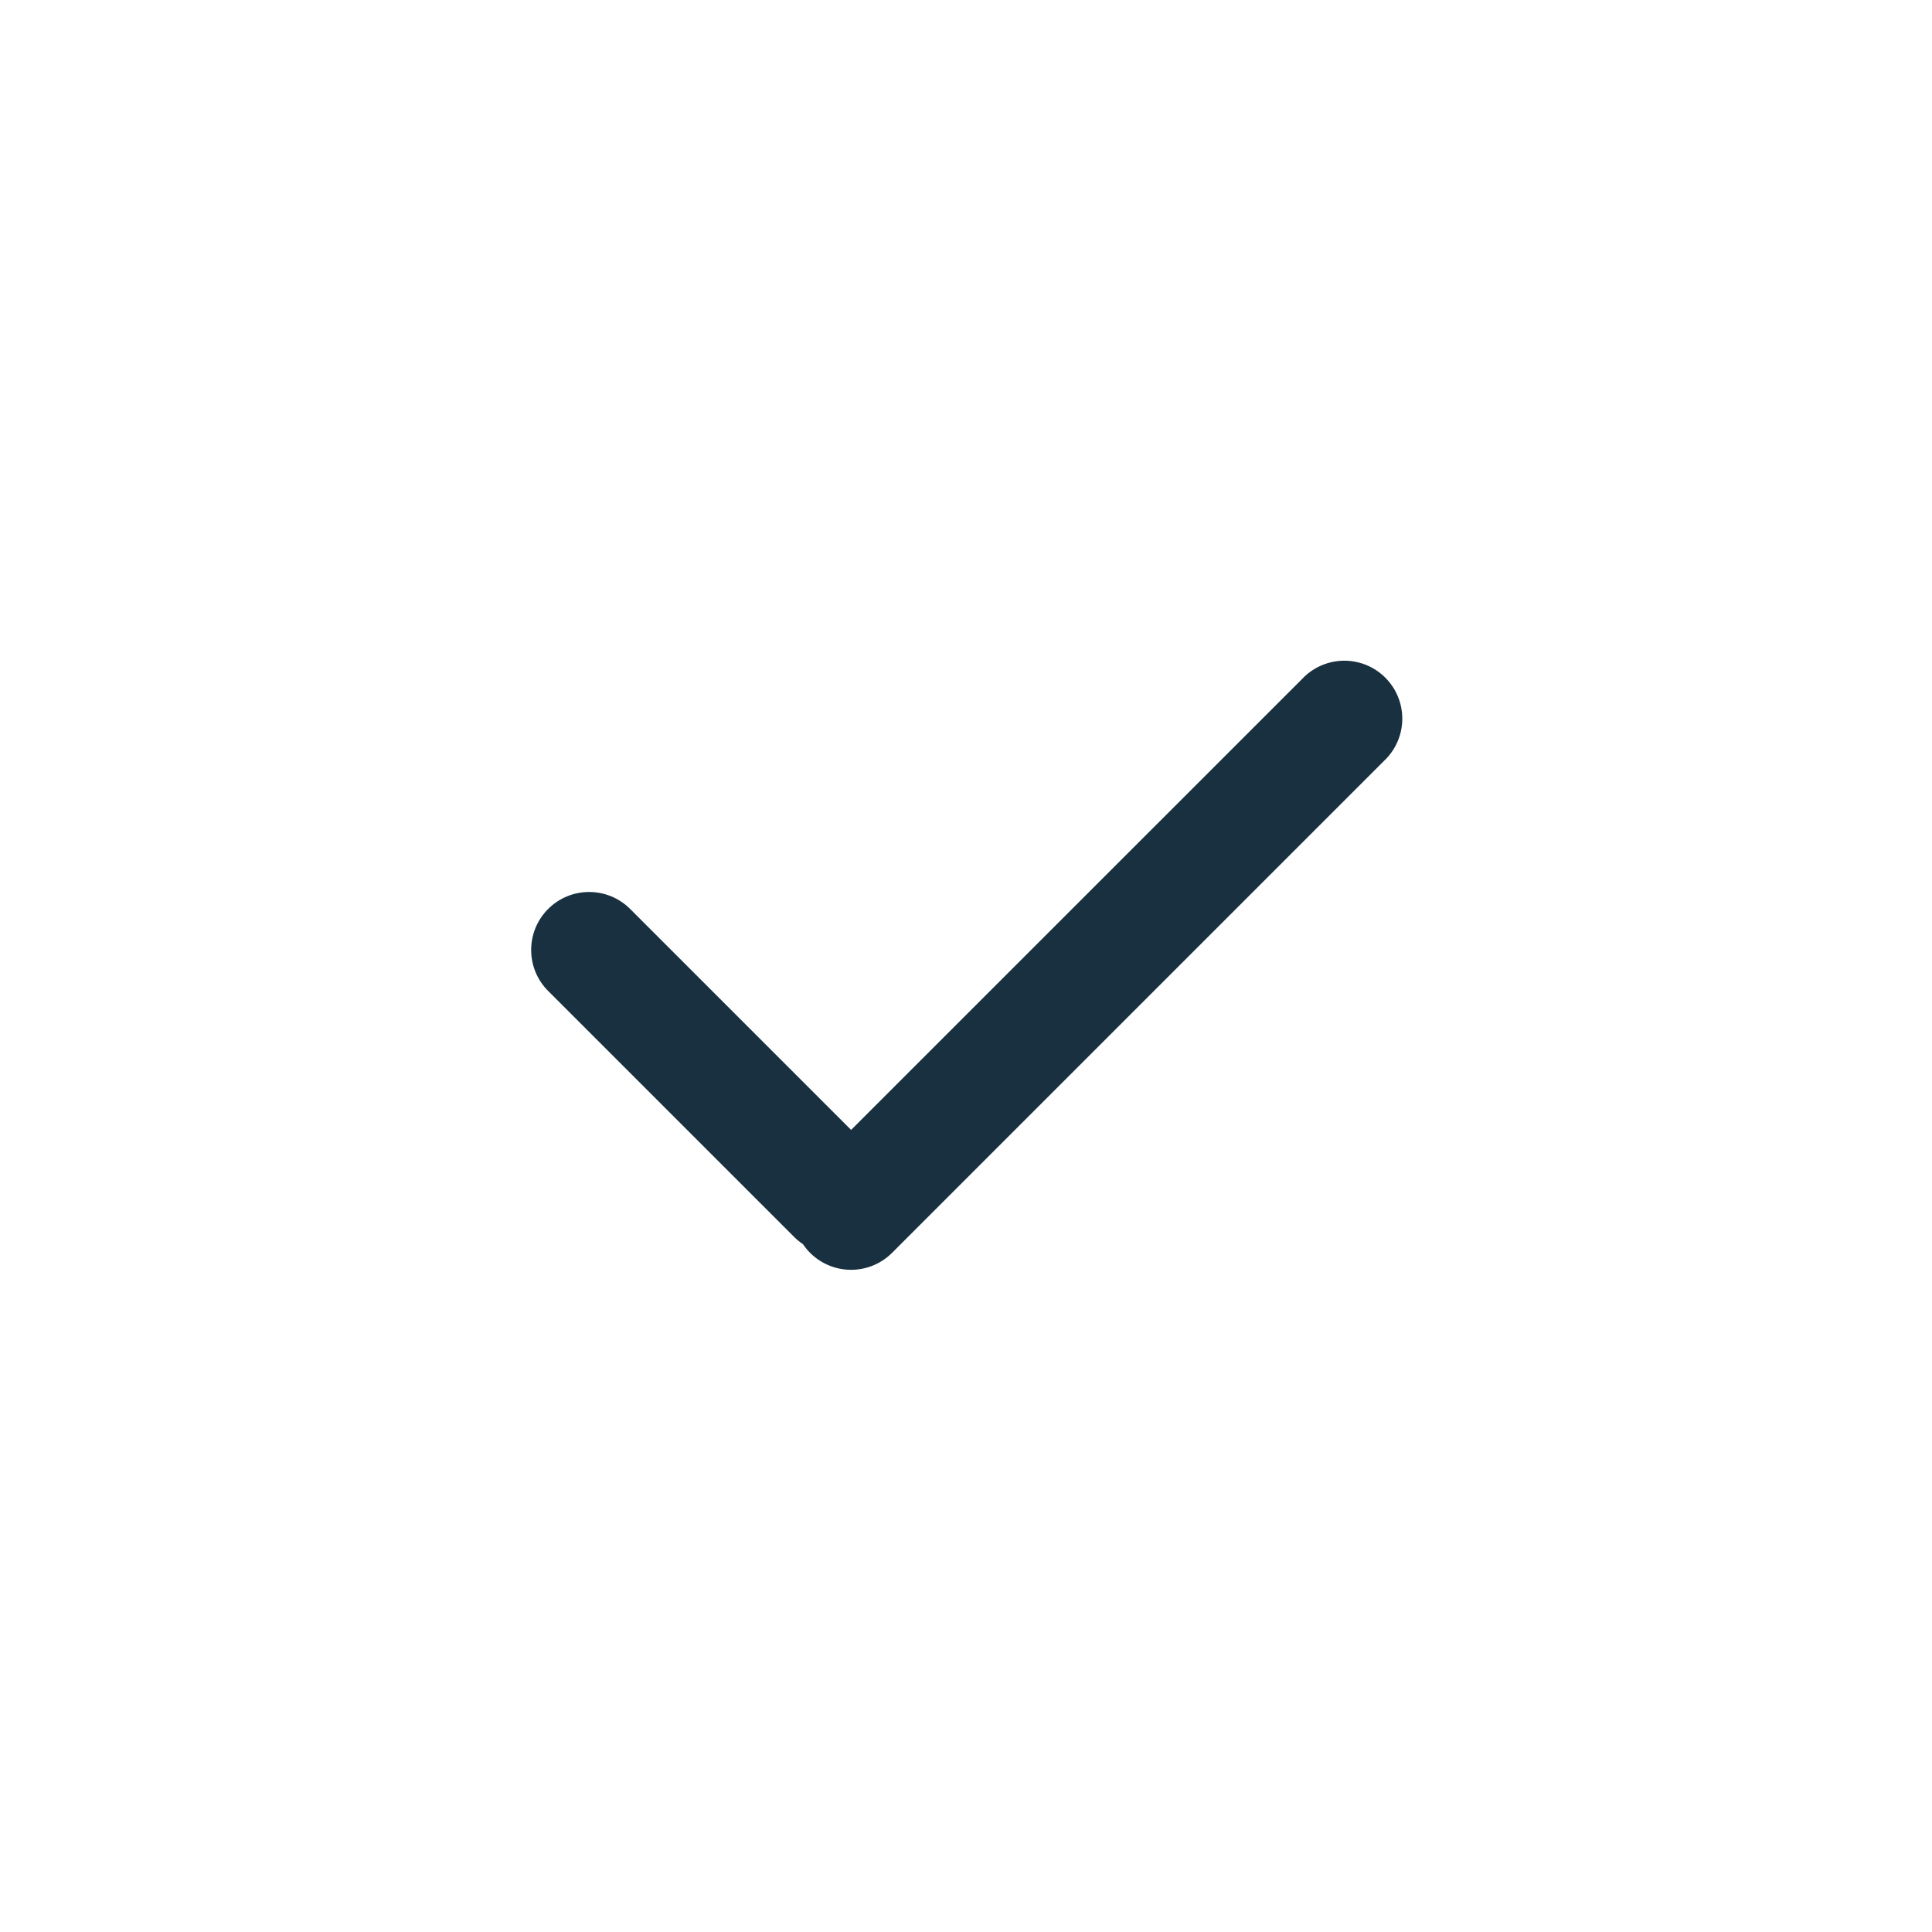
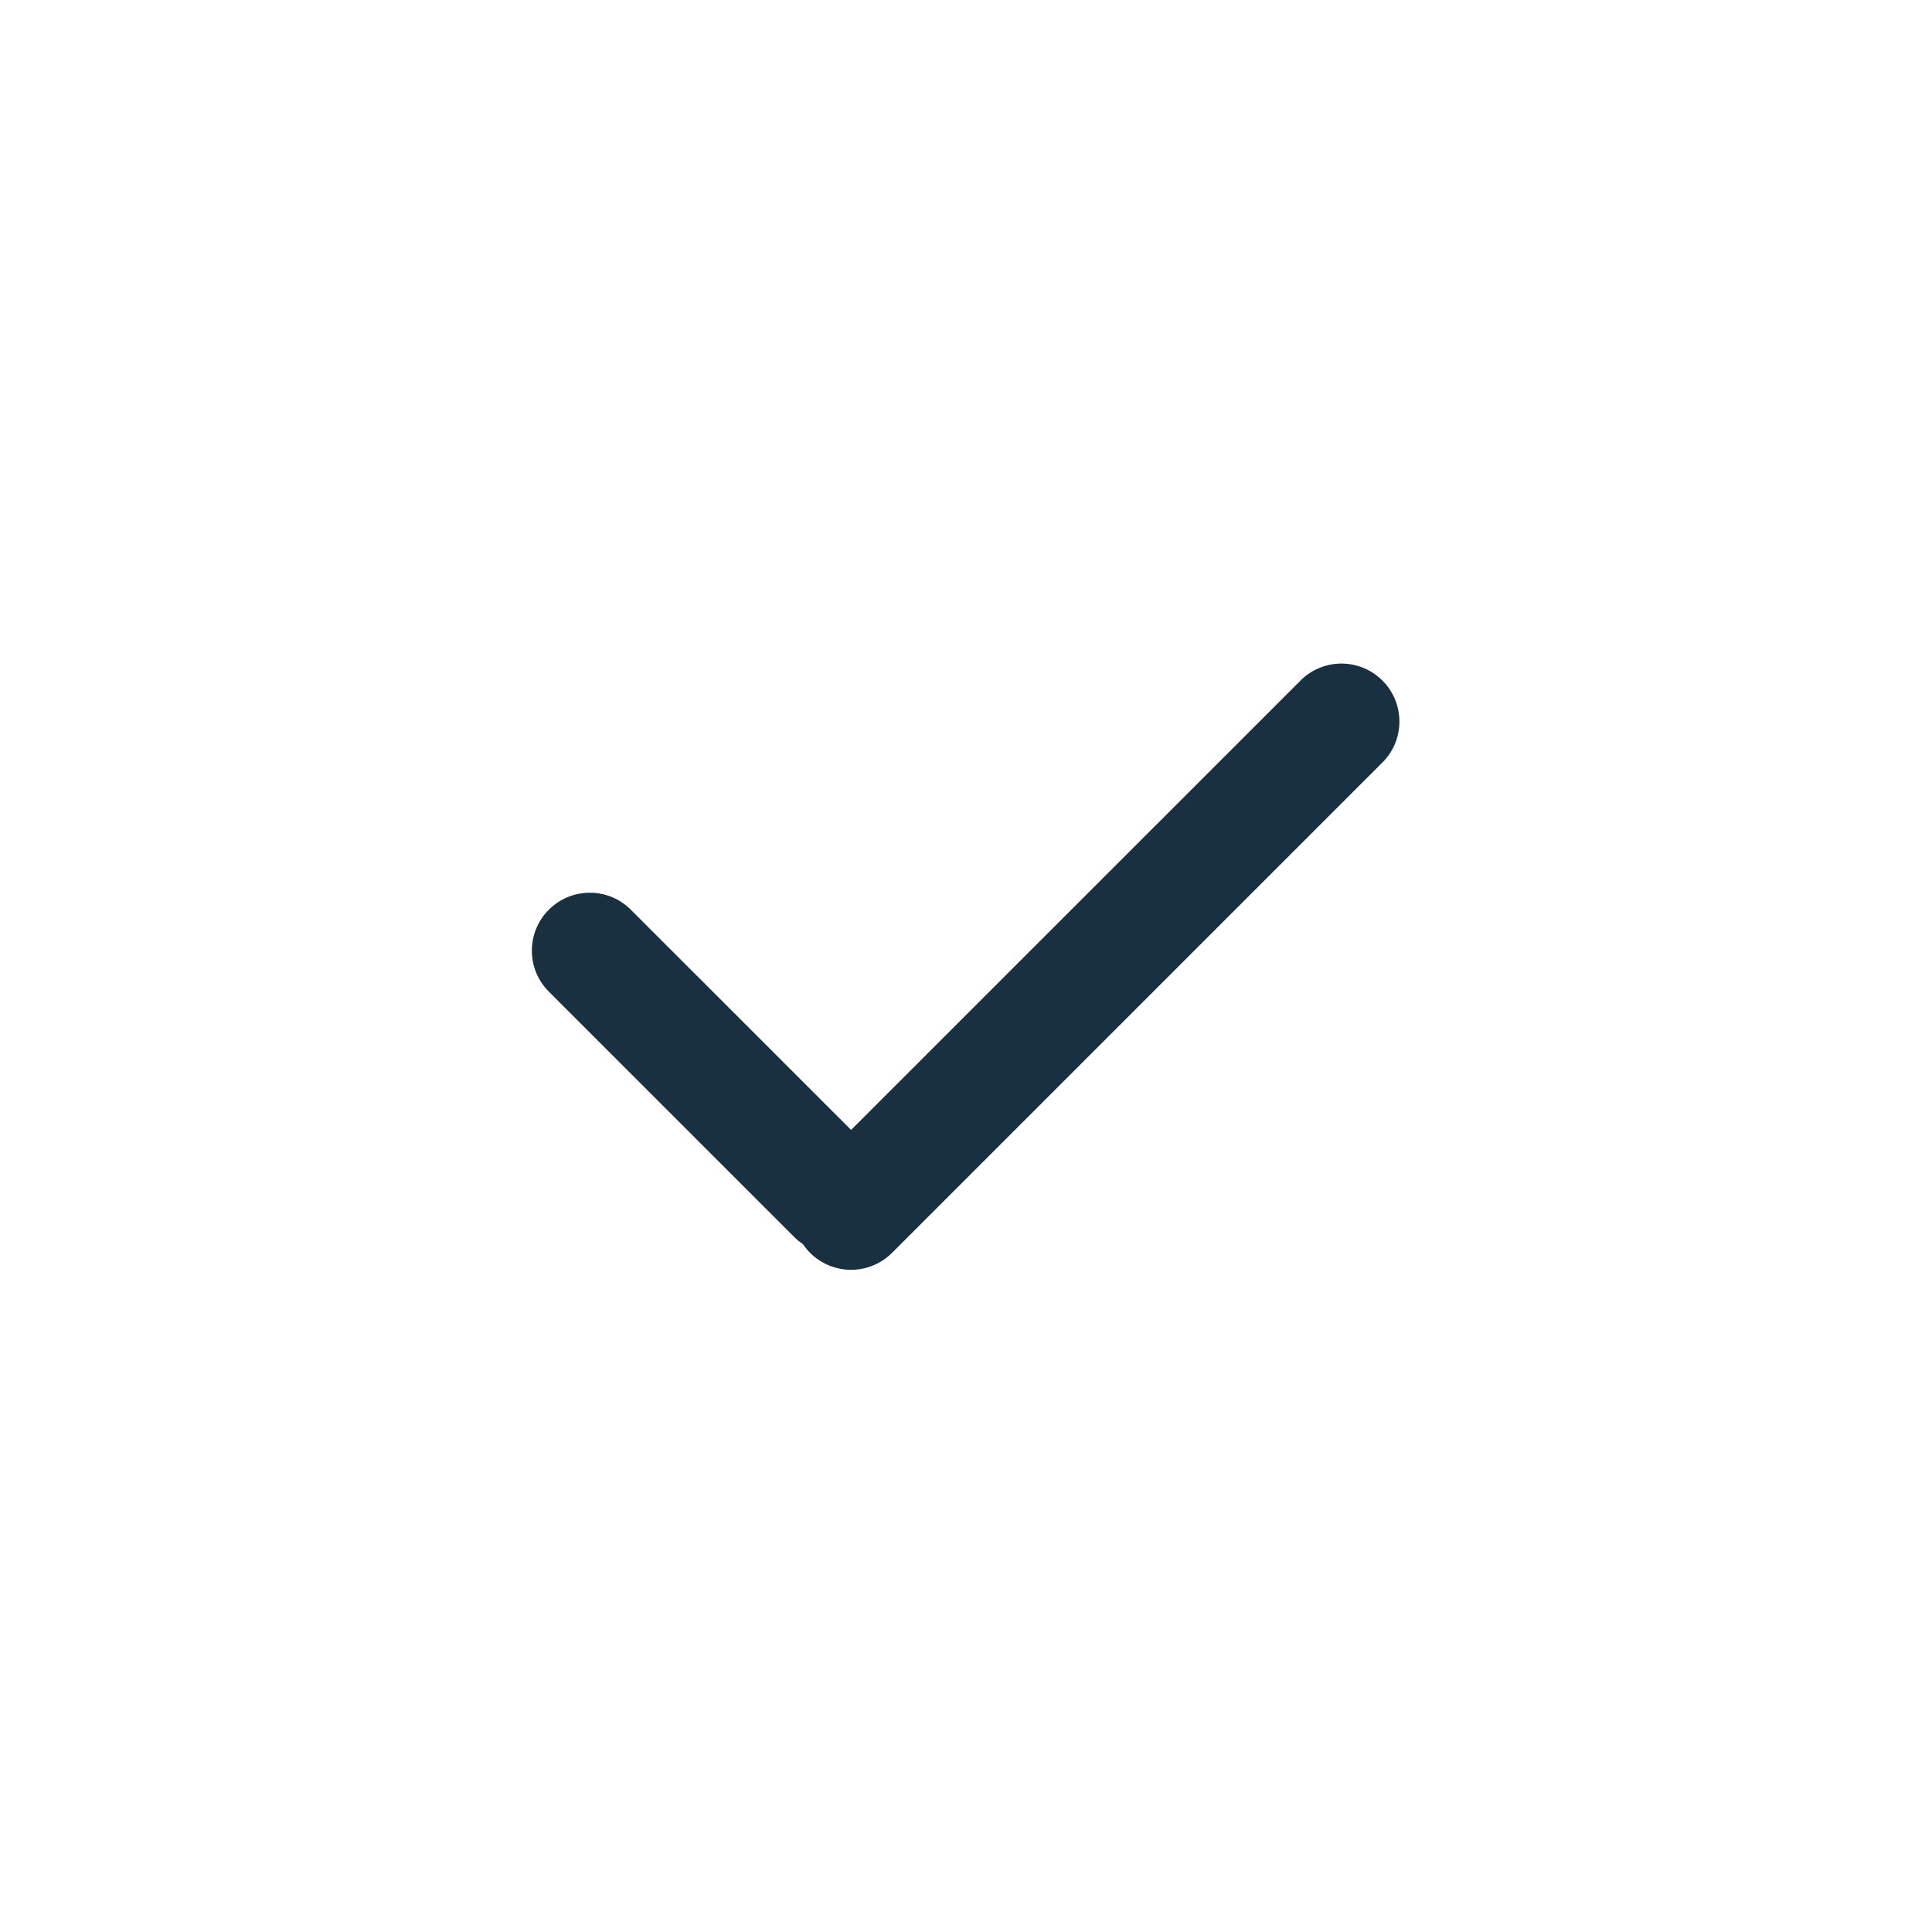
<svg width="25" height="25" viewBox="0 0 25 25" fill="none">
  <g id="device_update_success">
-     <path fill-rule="evenodd" clip-rule="evenodd" d="m11.543 16.212 6.364-6.364a.75.75 0 1 0-1.06-1.06l-5.834 5.833-2.859-2.859a.75.75 0 0 0-1.061 1.061l3.182 3.182a.745.745 0 0 0 .115.094.75.75 0 0 0 1.153.113Z" fill="#18303F" yggColor="iconDefault" />
+     <path fill-rule="evenodd" clip-rule="evenodd" d="m11.543 16.212 6.364-6.364a.75.75 0 0 0-1.06-1.06l-5.834 5.833-2.86-2.859a.75.75 0 0 0-1.06 1.061l3.182 3.182a.745.745 0 0 0 .115.094.75.75 0 0 0 1.153.113Z" fill="#18303F" yggColor="iconDefault" />
  </g>
</svg>
